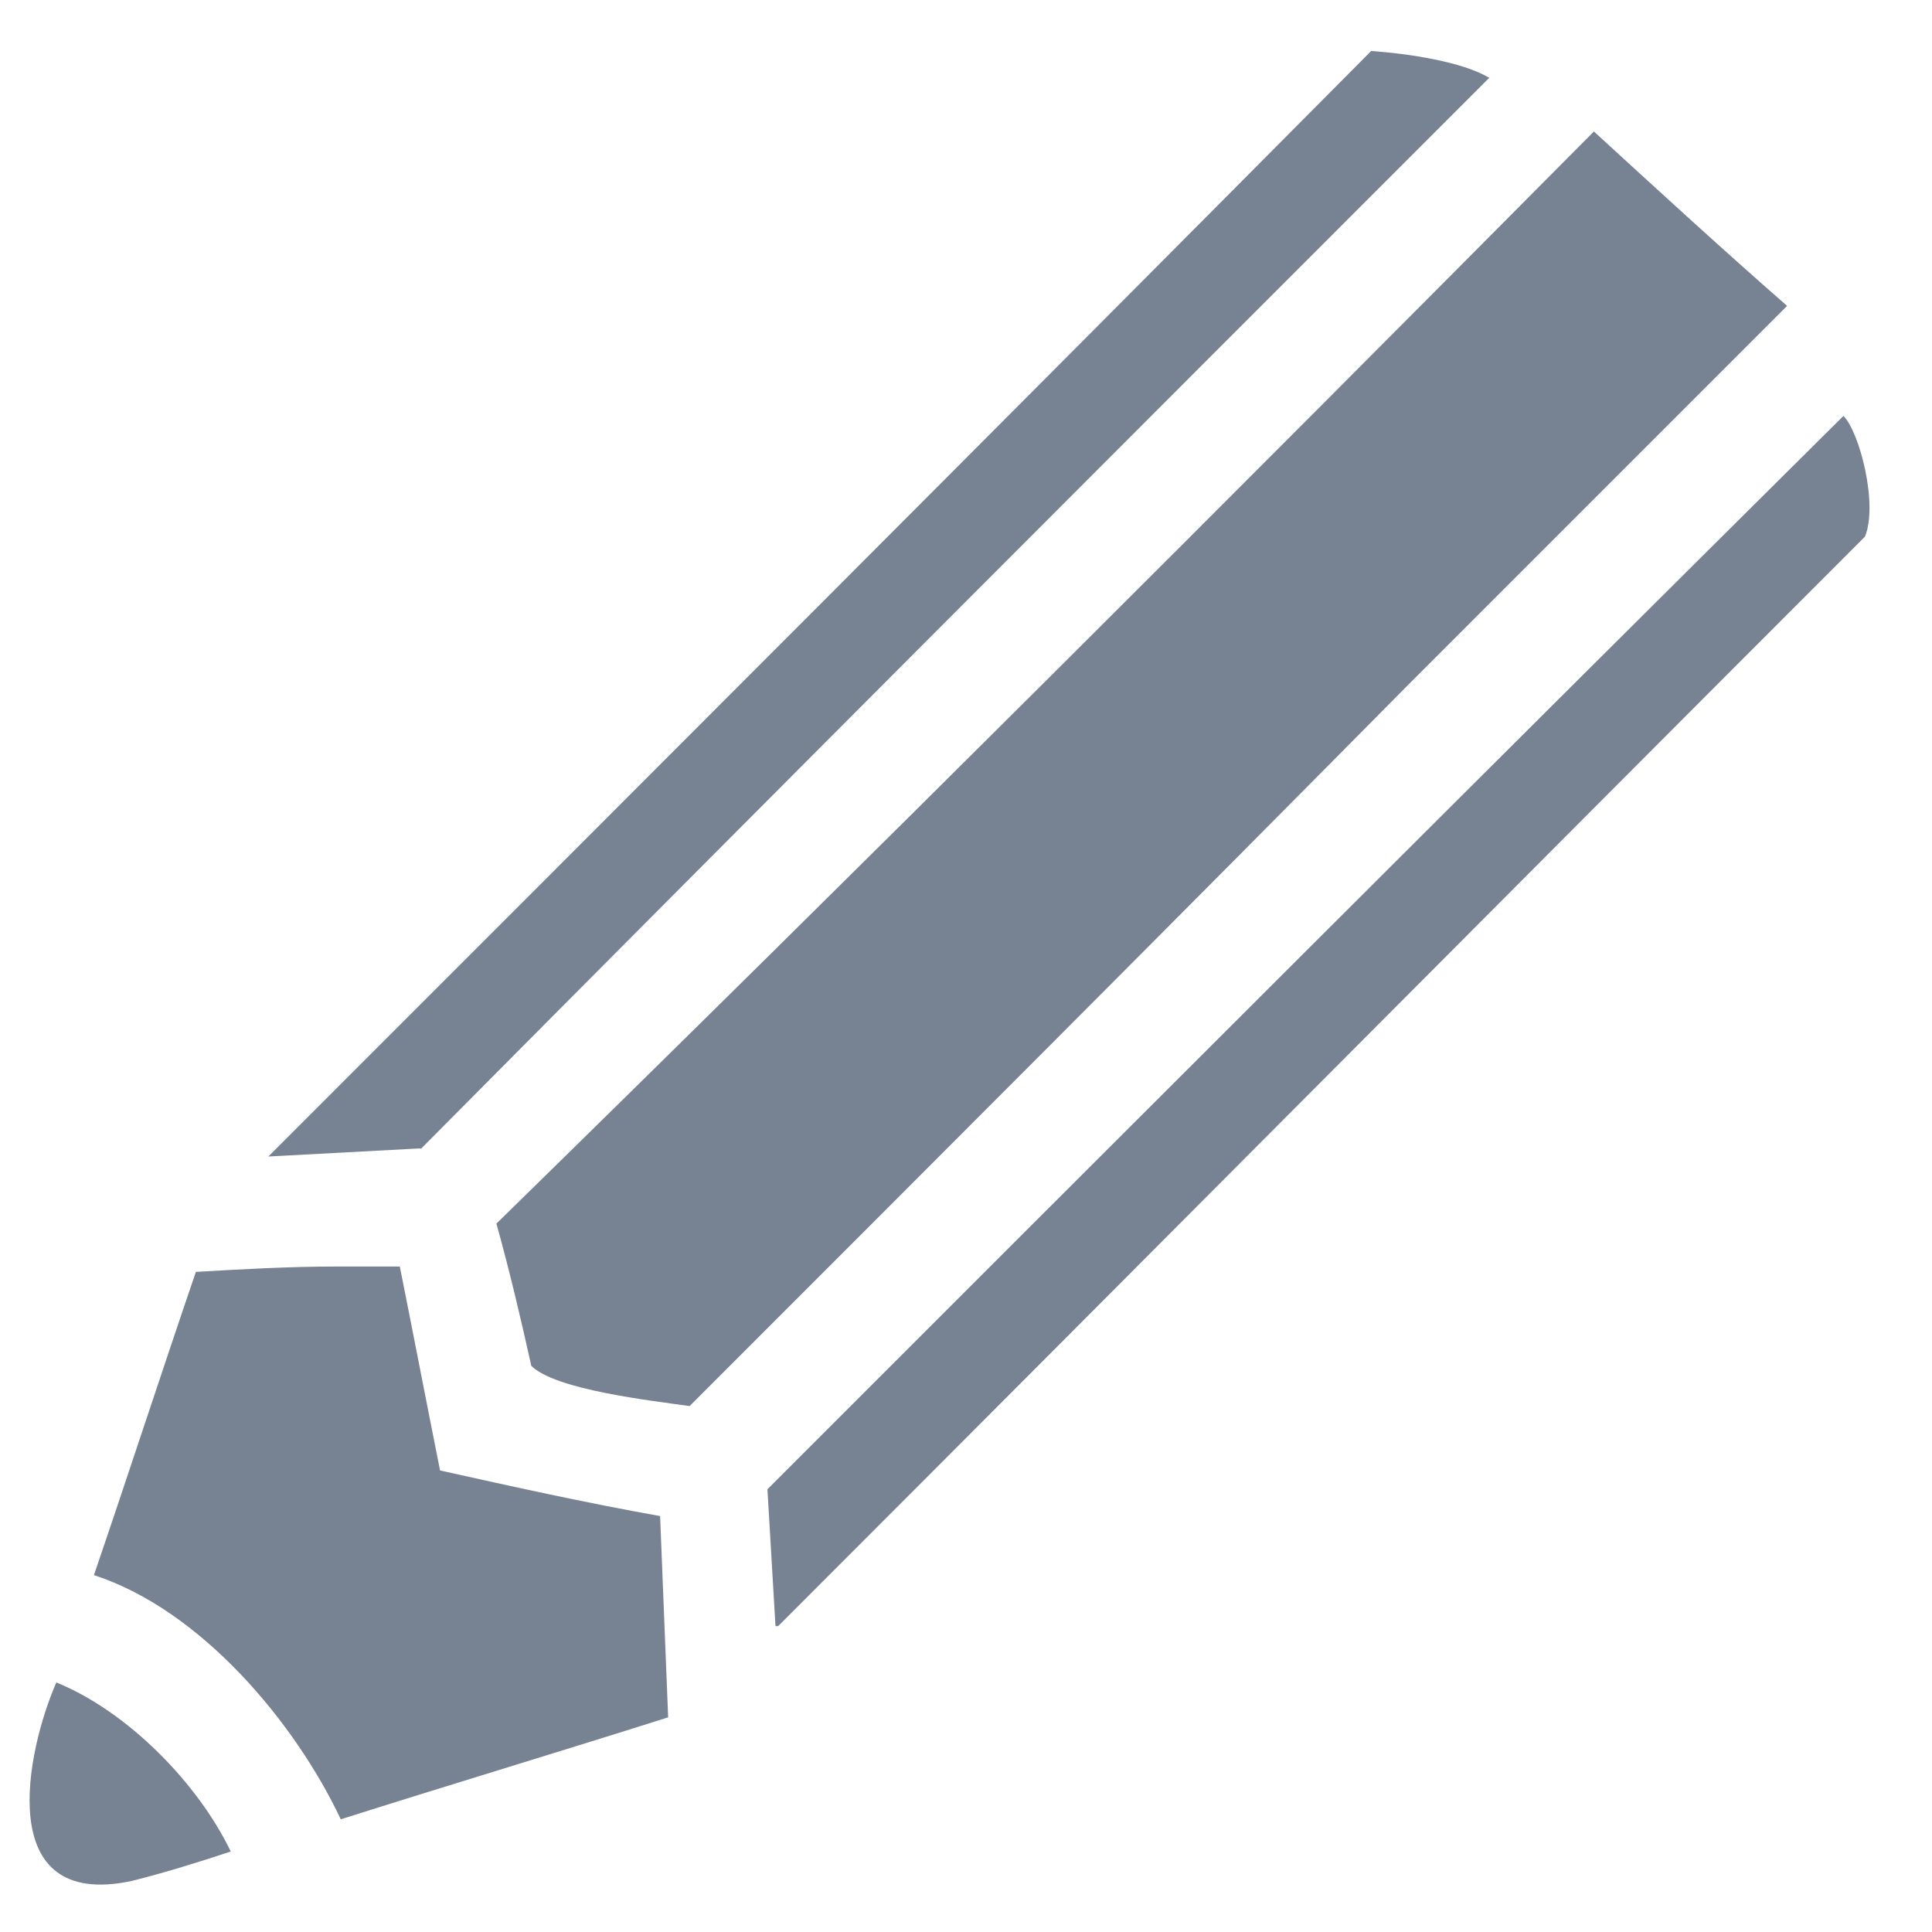
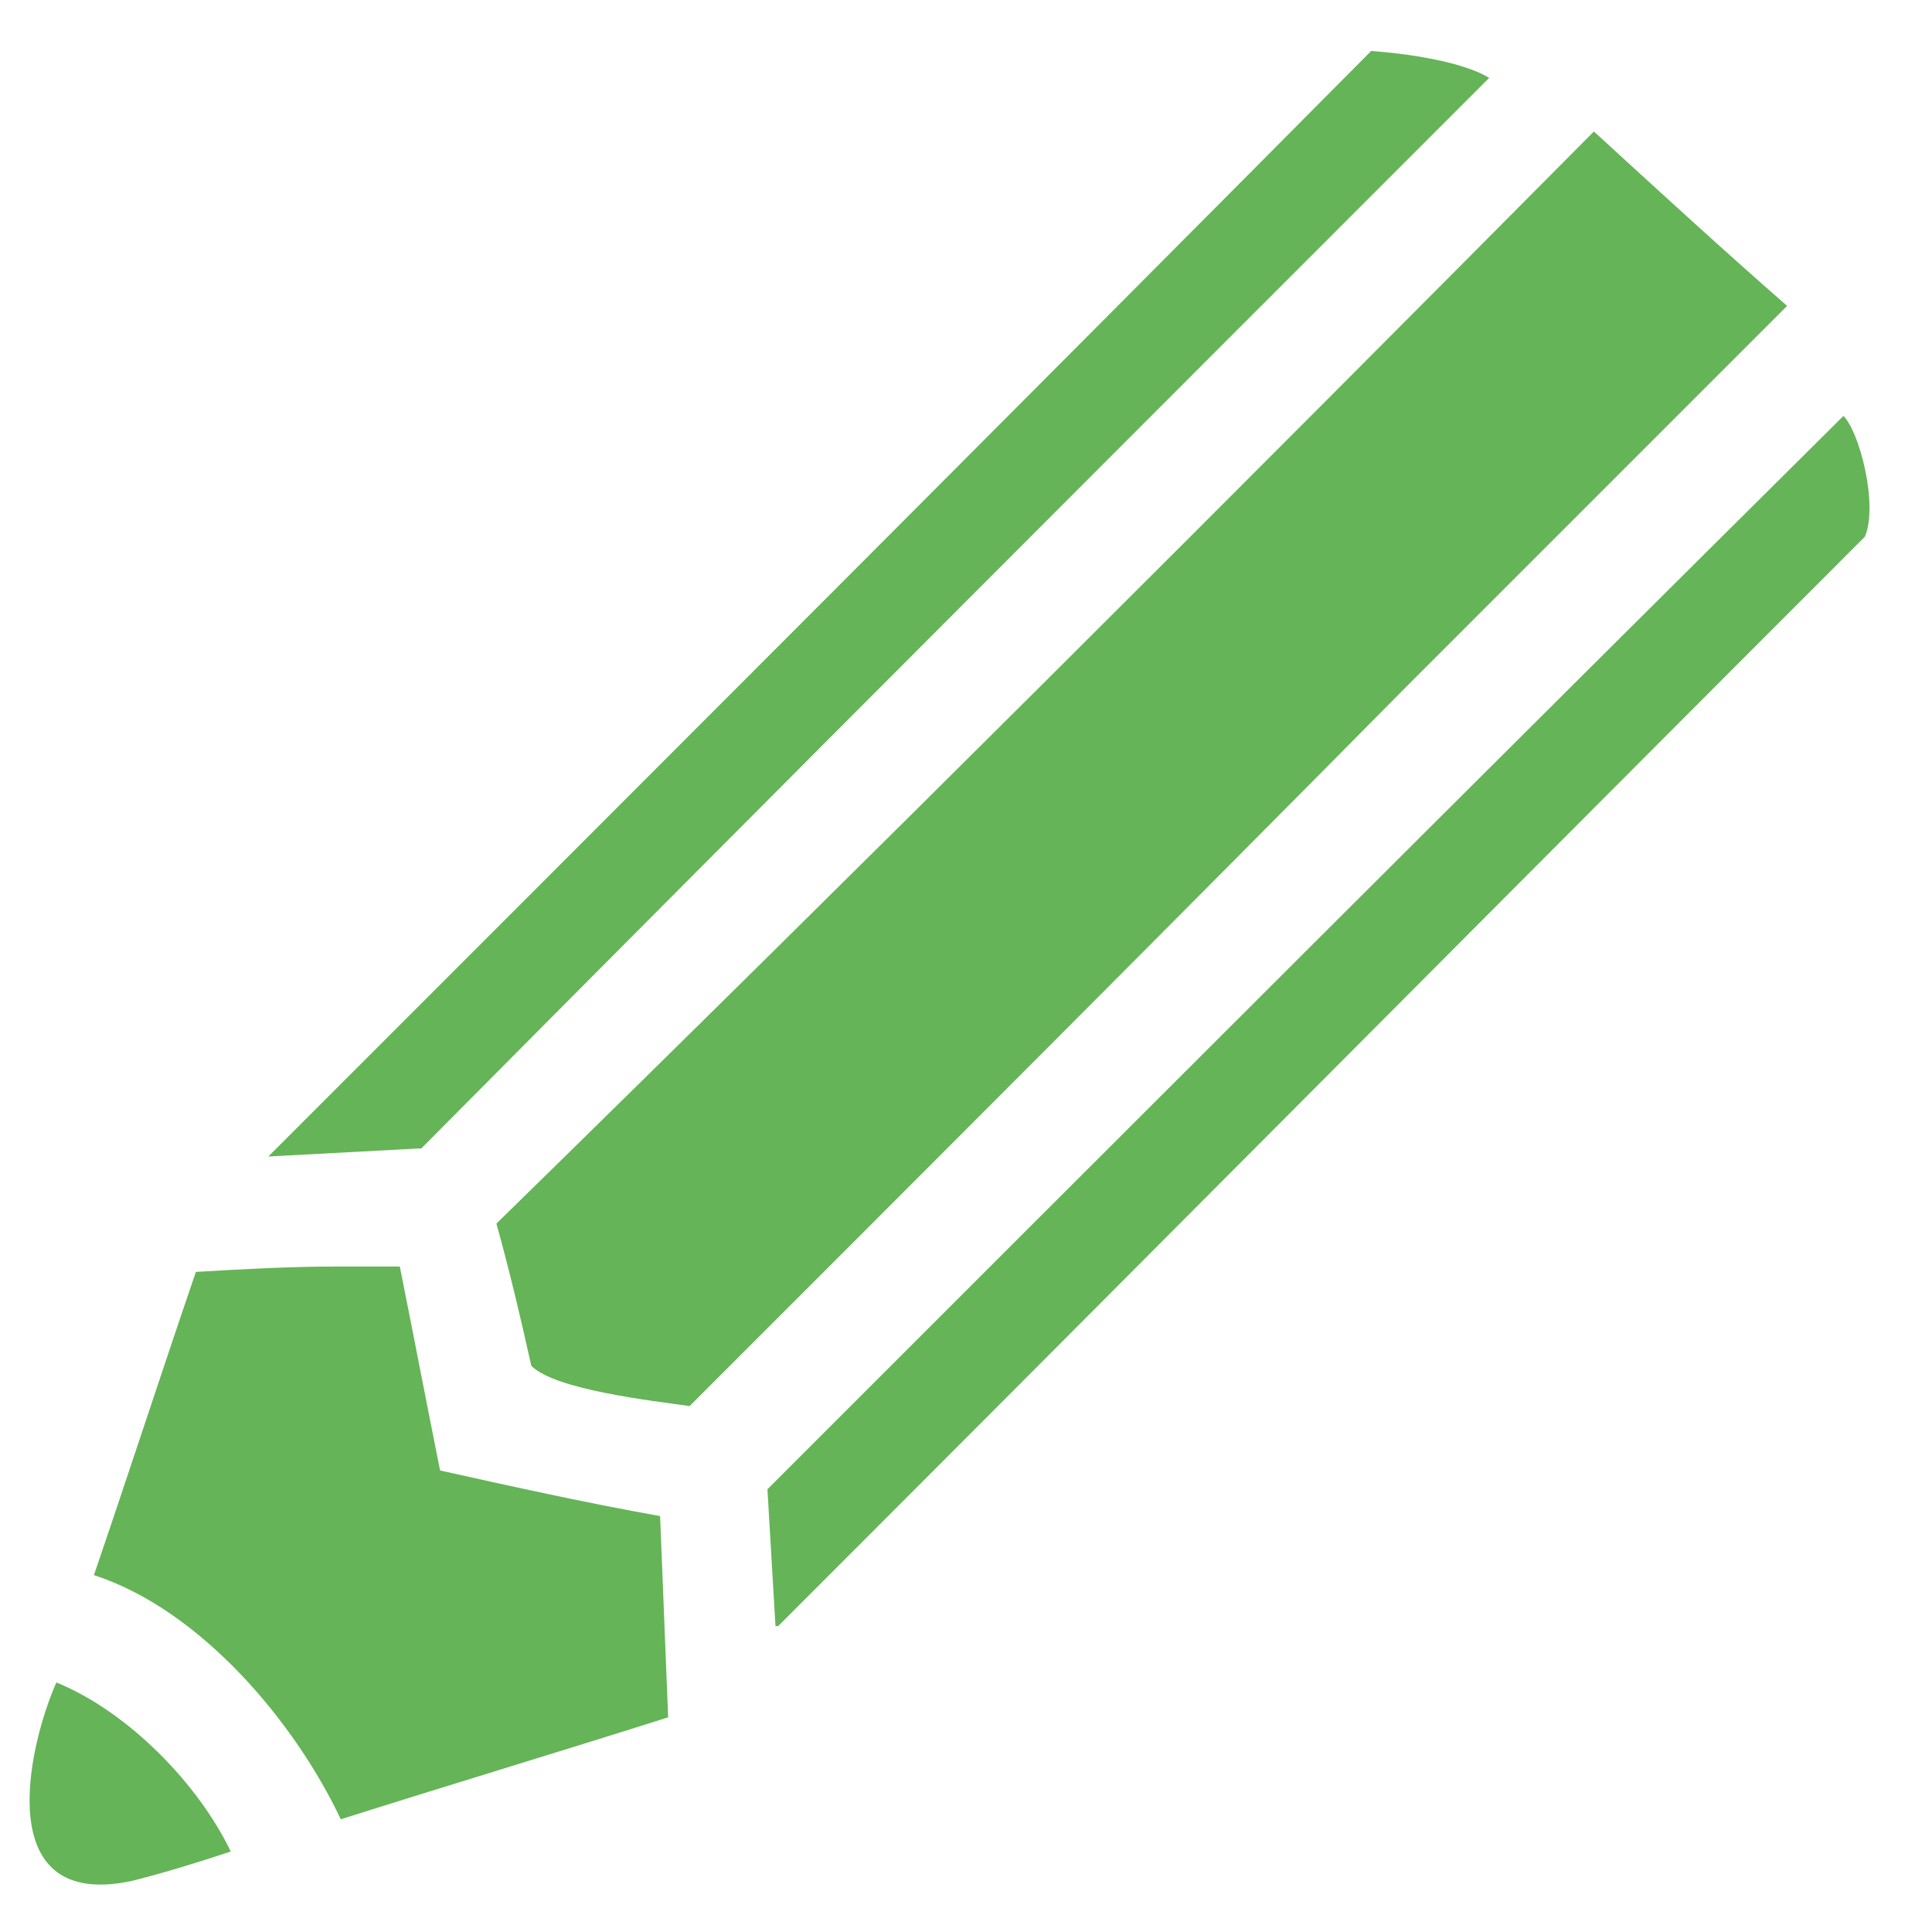
<svg xmlns="http://www.w3.org/2000/svg" version="1.1" id="Layer_1" x="0px" y="0px" viewBox="0 0 72 72" style="enable-background:new 0 0 72 72;" xml:space="preserve">
  <style type="text/css">
- 	.st0{fill-rule:evenodd;clip-rule:evenodd;fill:#778293;}
+ 	.st0{fill-rule:evenodd;clip-rule:evenodd;fill: #65b457;cursor:pointer;}
</style>
  <path class="st0" d="M51.1,1.9c1.4,0.1,3.4,0.4,4.4,1C42.2,16.2,28.9,29.5,15.7,42.8c0,0-0.1,0-0.1,0c-1.9,0.1-3.7,0.2-5.6,0.3  C23.7,29.4,37.4,15.7,51.1,1.9z M59.4,4.9c2.4,2.2,4.8,4.4,7.2,6.5c-4.7,4.7-9.4,9.4-14.1,14.1c-8.9,9-17.8,17.9-26.8,26.9  c-1.4-0.2-5-0.6-5.9-1.5c-0.4-1.8-0.8-3.5-1.3-5.3C32.3,32.1,45.9,18.5,59.4,4.9z M68.7,15.5c0.6,0.6,1.3,3.3,0.8,4.5  C56,33.5,42.5,47.1,29,60.6c0,0-0.1,0-0.1,0c-0.1-1.7-0.2-3.4-0.3-5.1C41.9,42.2,55.3,28.8,68.7,15.5z M12.5,47.2c0.8,0,1.6,0,2.4,0  c0.5,2.5,1,5.1,1.5,7.6c2.7,0.6,5.4,1.2,8.2,1.7c0.1,2.5,0.2,5,0.3,7.5c-4.1,1.3-8.1,2.5-12.2,3.8c-1.7-3.6-5.2-7.8-9.2-9.1  c1.3-3.8,2.5-7.5,3.8-11.3C9,47.3,10.8,47.2,12.5,47.2z M2.1,62.7c2.7,1.1,5.3,3.8,6.5,6.3c-1.2,0.4-2.5,0.8-3.7,1.1  C-0.3,71.2,1,65.2,2.1,62.7z" />
</svg>
